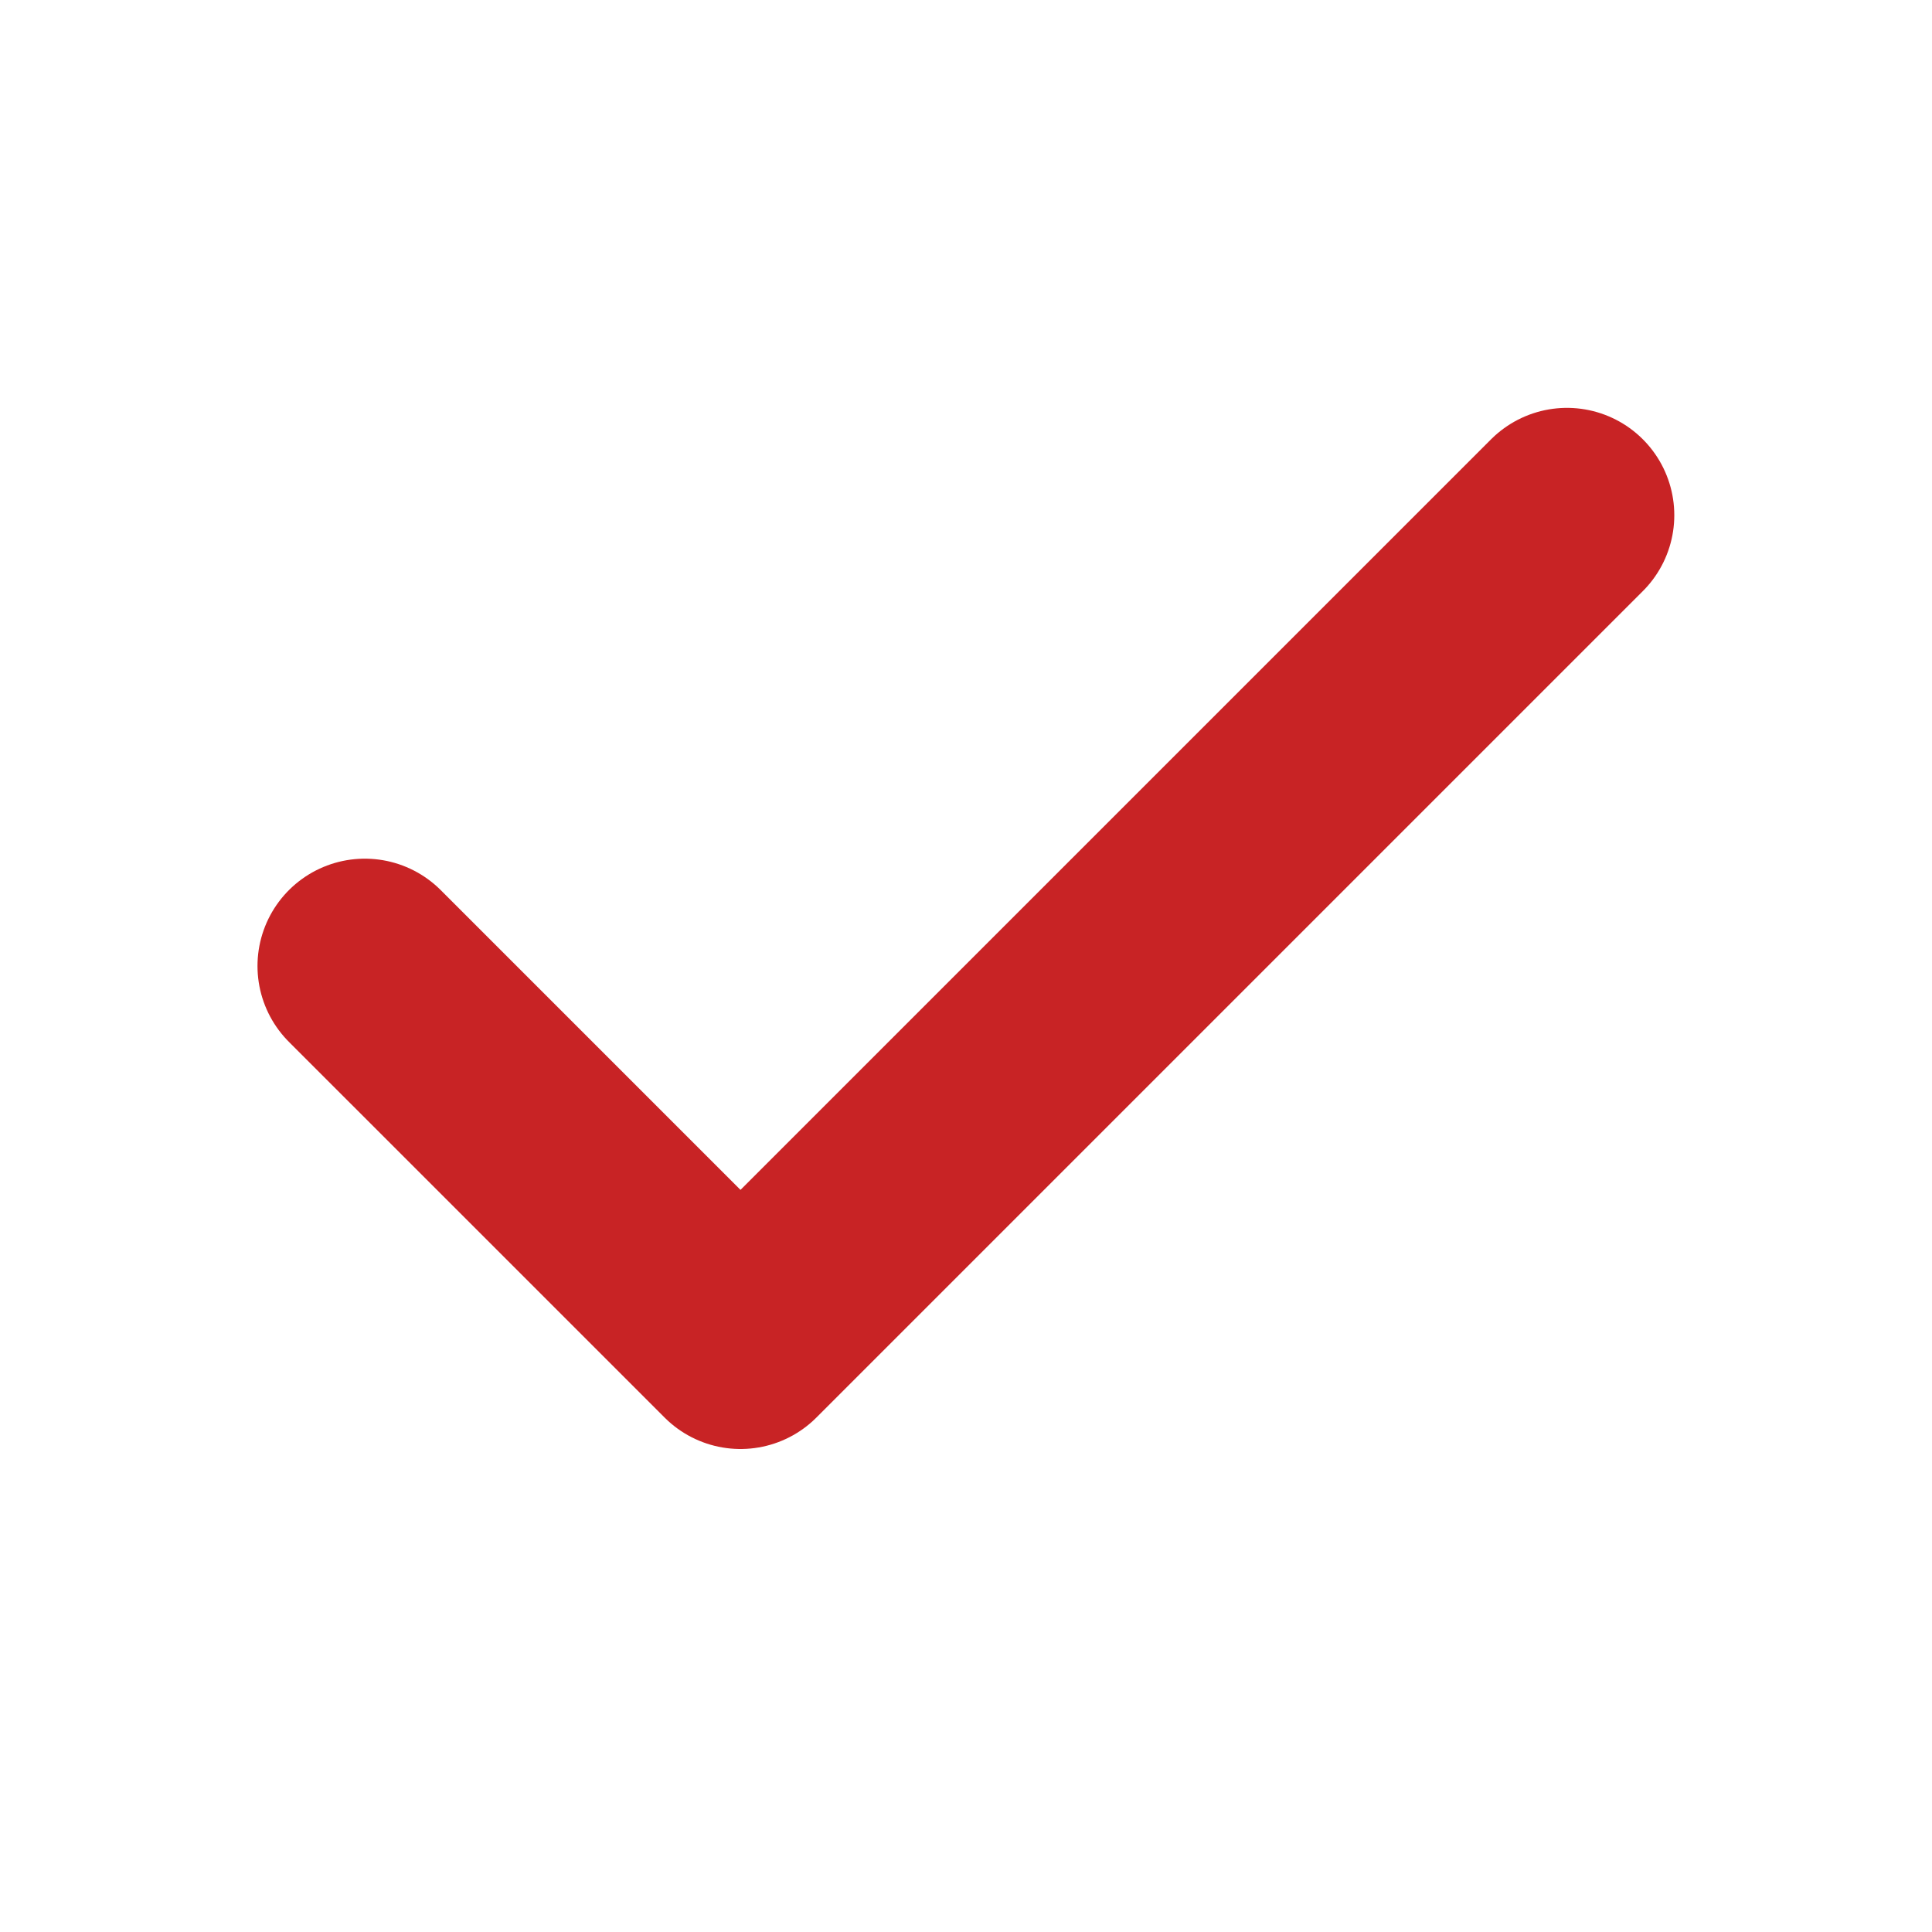
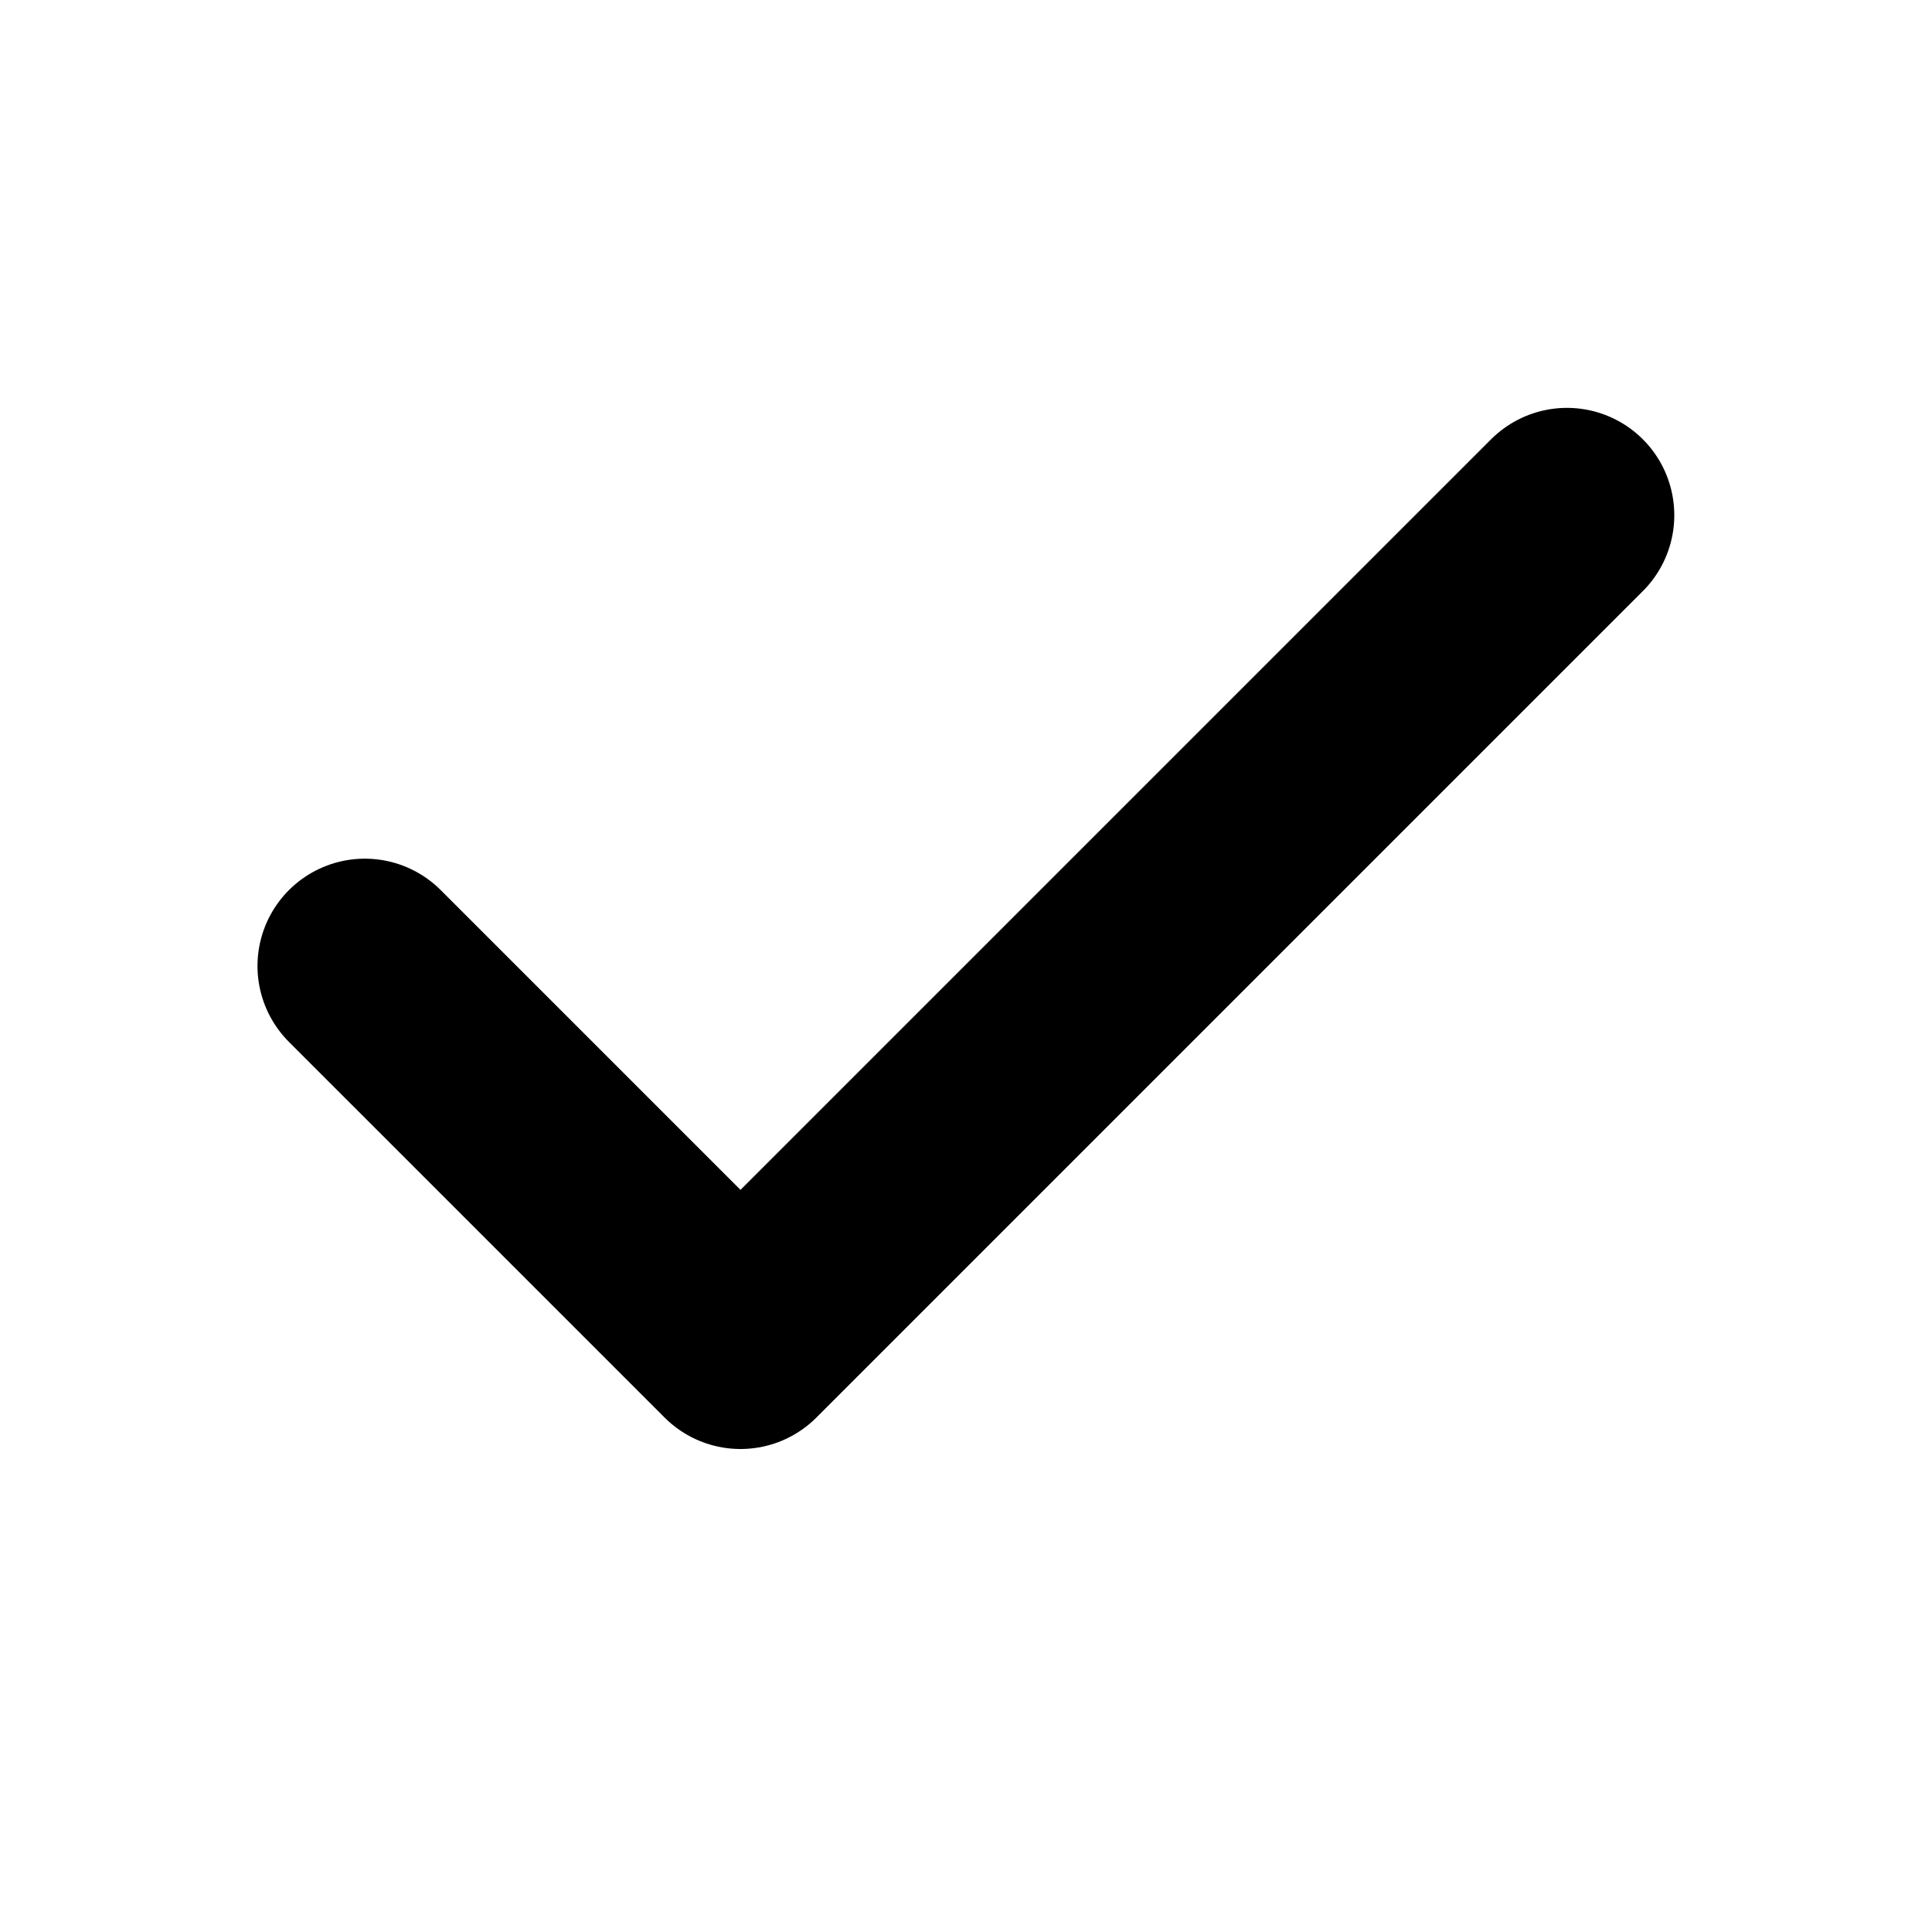
<svg xmlns="http://www.w3.org/2000/svg" width="18" height="18" viewBox="0 0 18 18" fill="none">
-   <path d="M14.599 4.8L6.899 12.5L3.399 9" stroke="#C82325" stroke-width="2" stroke-linecap="round" stroke-linejoin="round" />
+   <path d="M14.599 4.8L6.899 12.5L3.399 9" stroke="black" stroke-width="2" stroke-linecap="round" stroke-linejoin="round" />
</svg>
